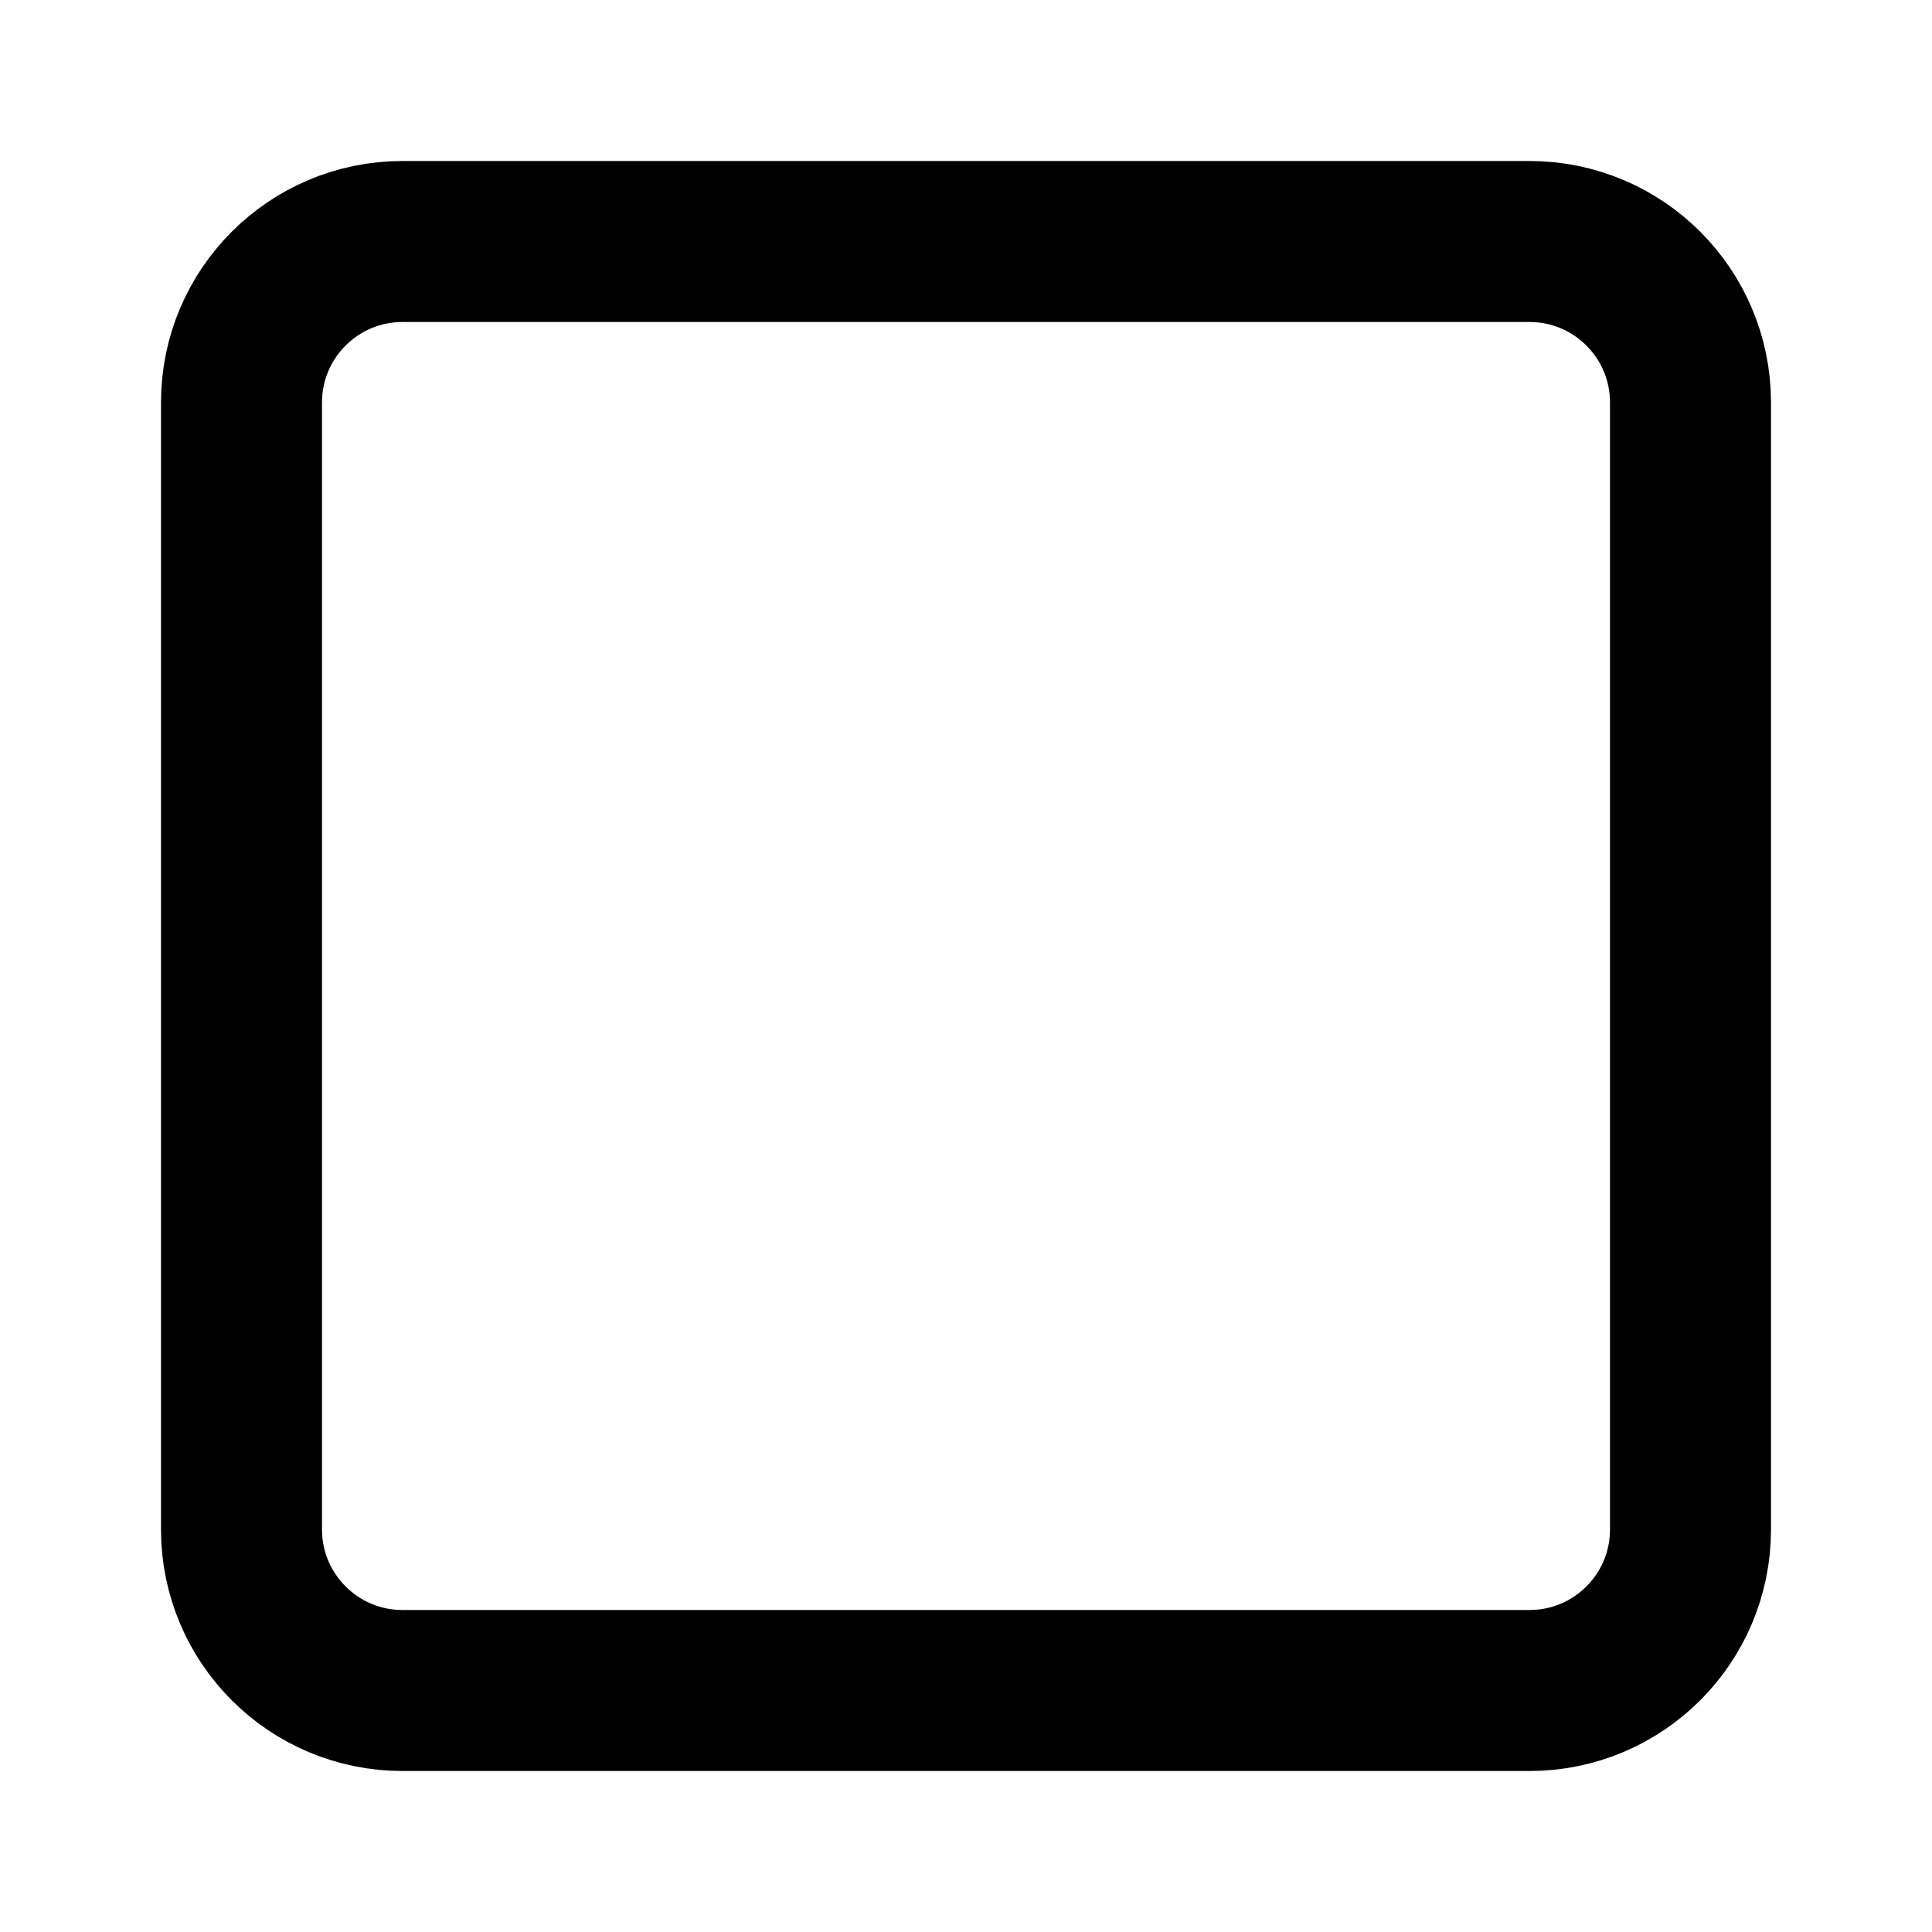
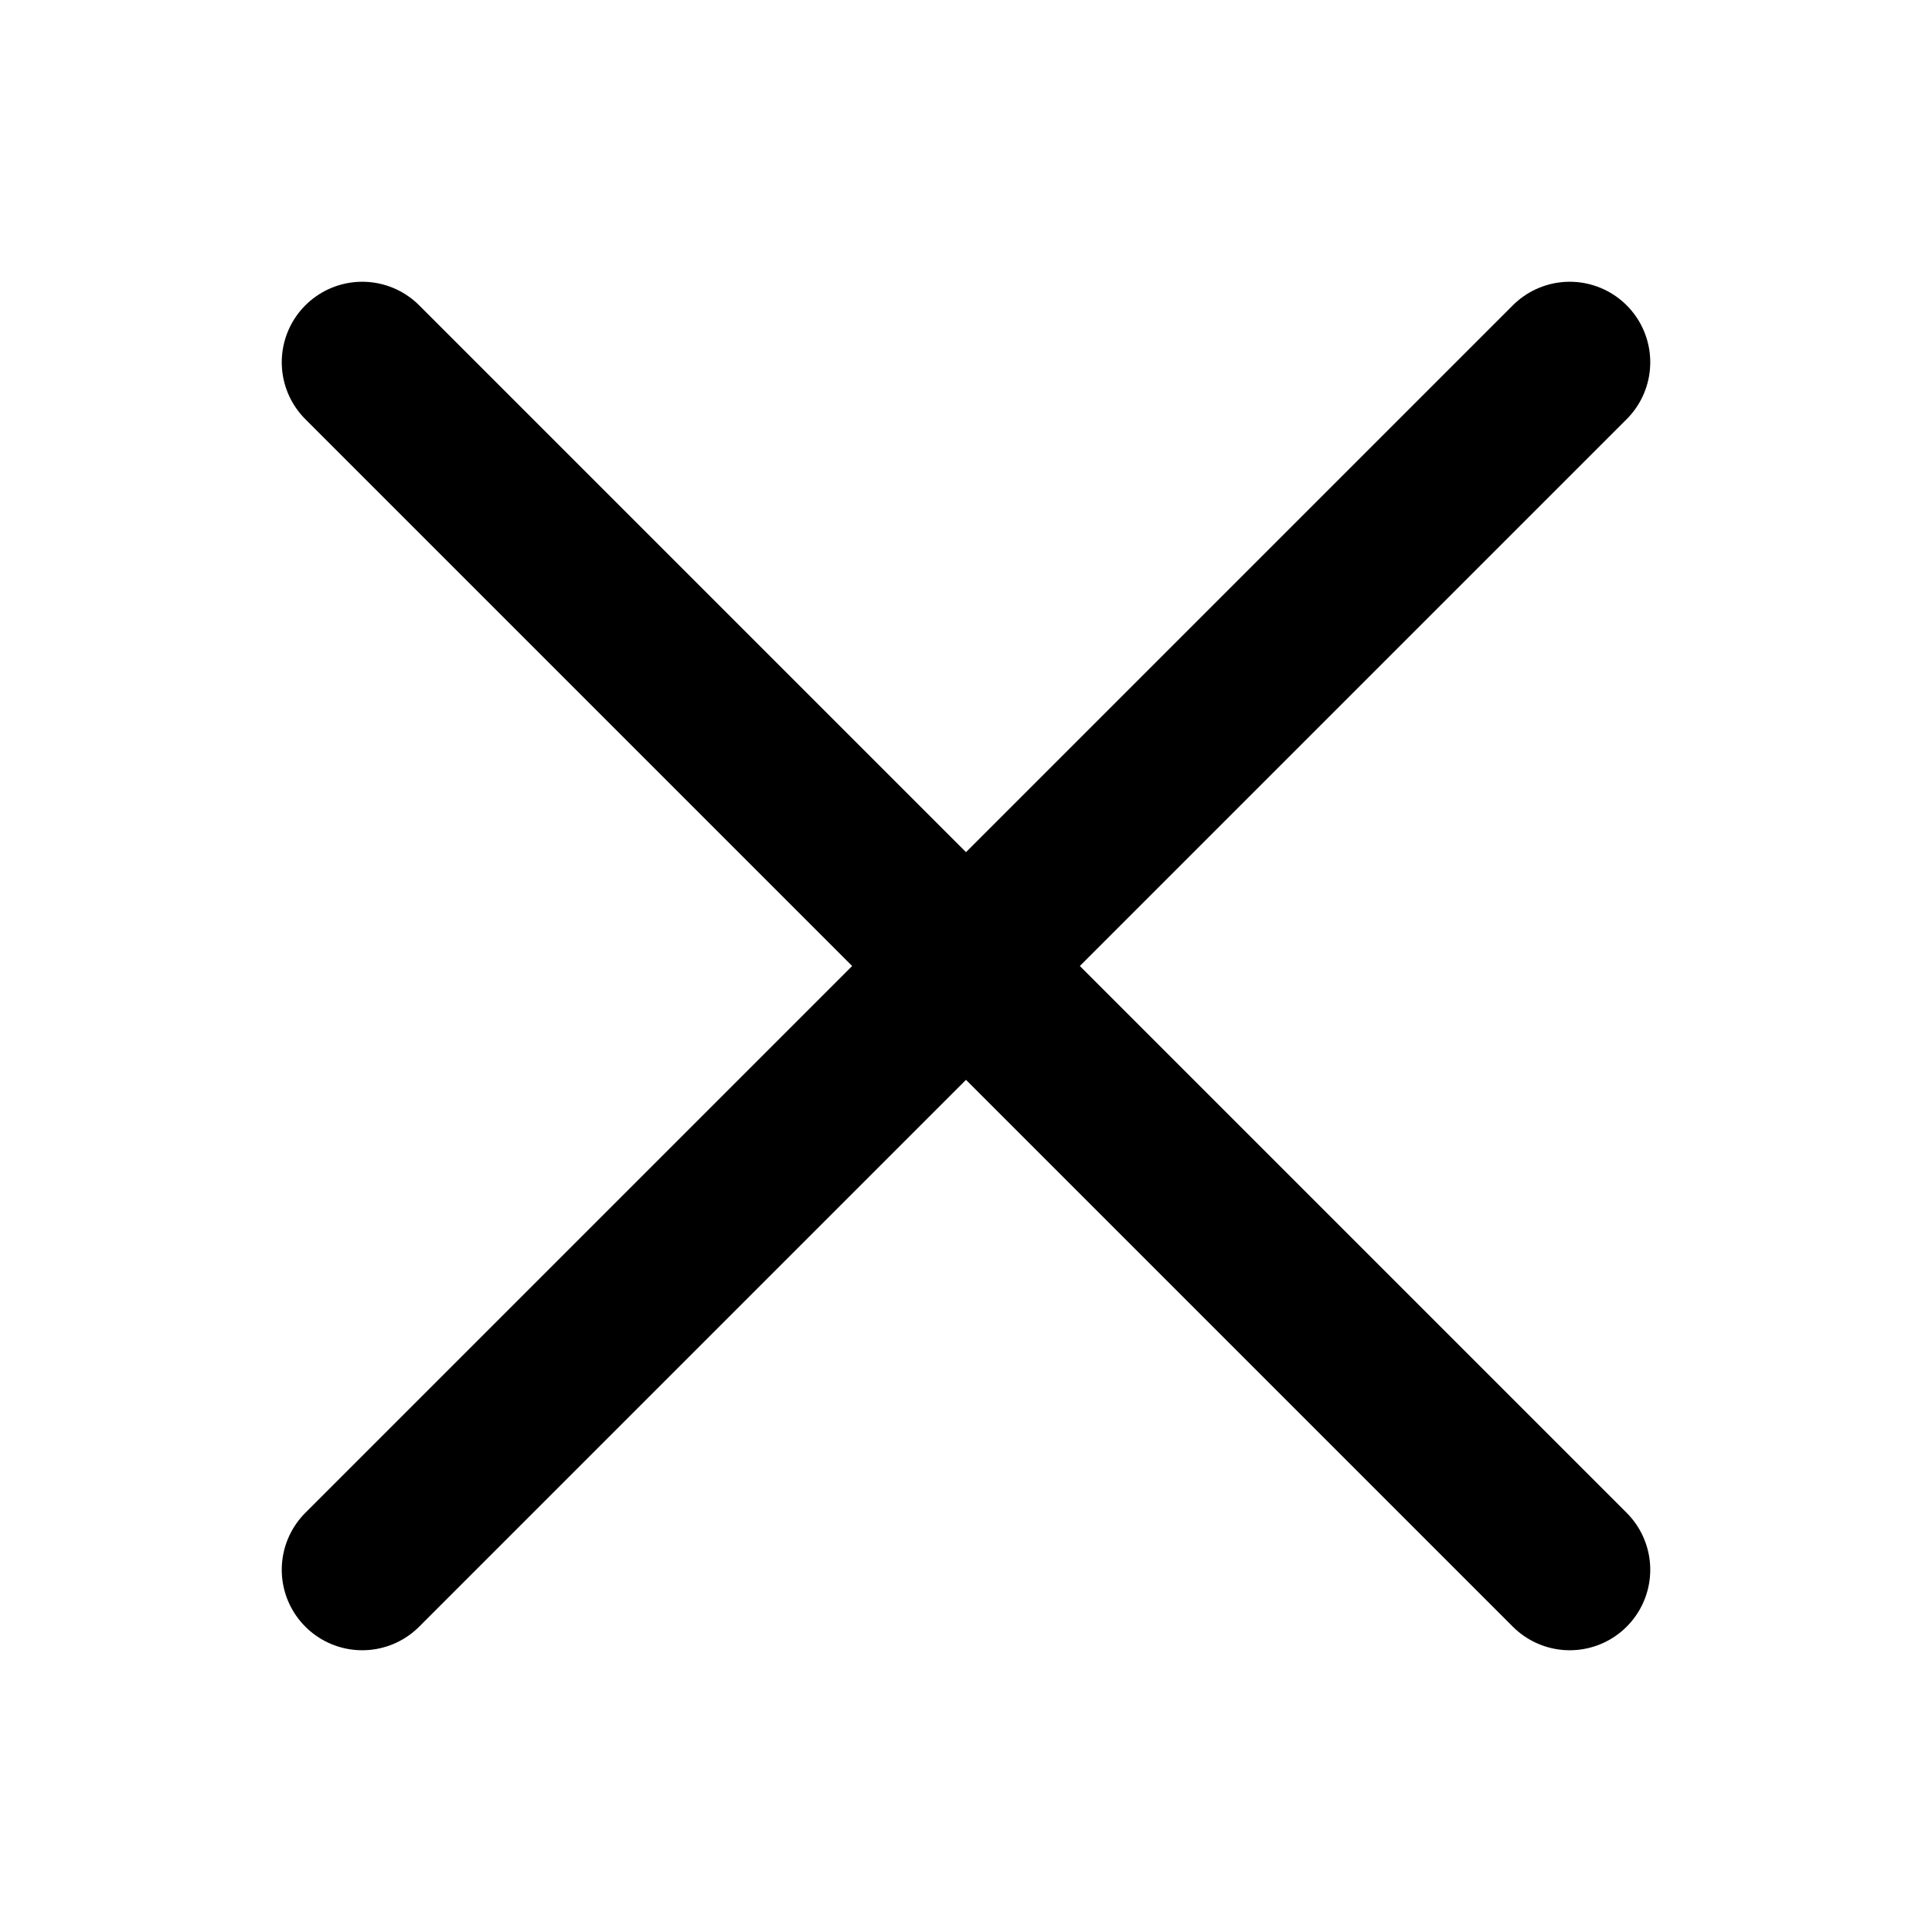
- <svg xmlns="http://www.w3.org/2000/svg" class="lucide lucide-square" width="24" height="24" viewBox="0 0 24 24" fill="none" stroke="currentColor" stroke-width="2" stroke-linecap="round" stroke-linejoin="round">
-   <rect width="18" height="18" x="3" y="3" rx="2" />
+ <svg xmlns="http://www.w3.org/2000/svg" width="24" height="24" viewBox="0 0 24 24" fill="none" stroke="currentColor" stroke-width="2" stroke-linecap="round" stroke-linejoin="round">
+   <path d="m4.5 4.5 15 15" />
+   <path d="m19.5 4.5-15 15" />
</svg>
